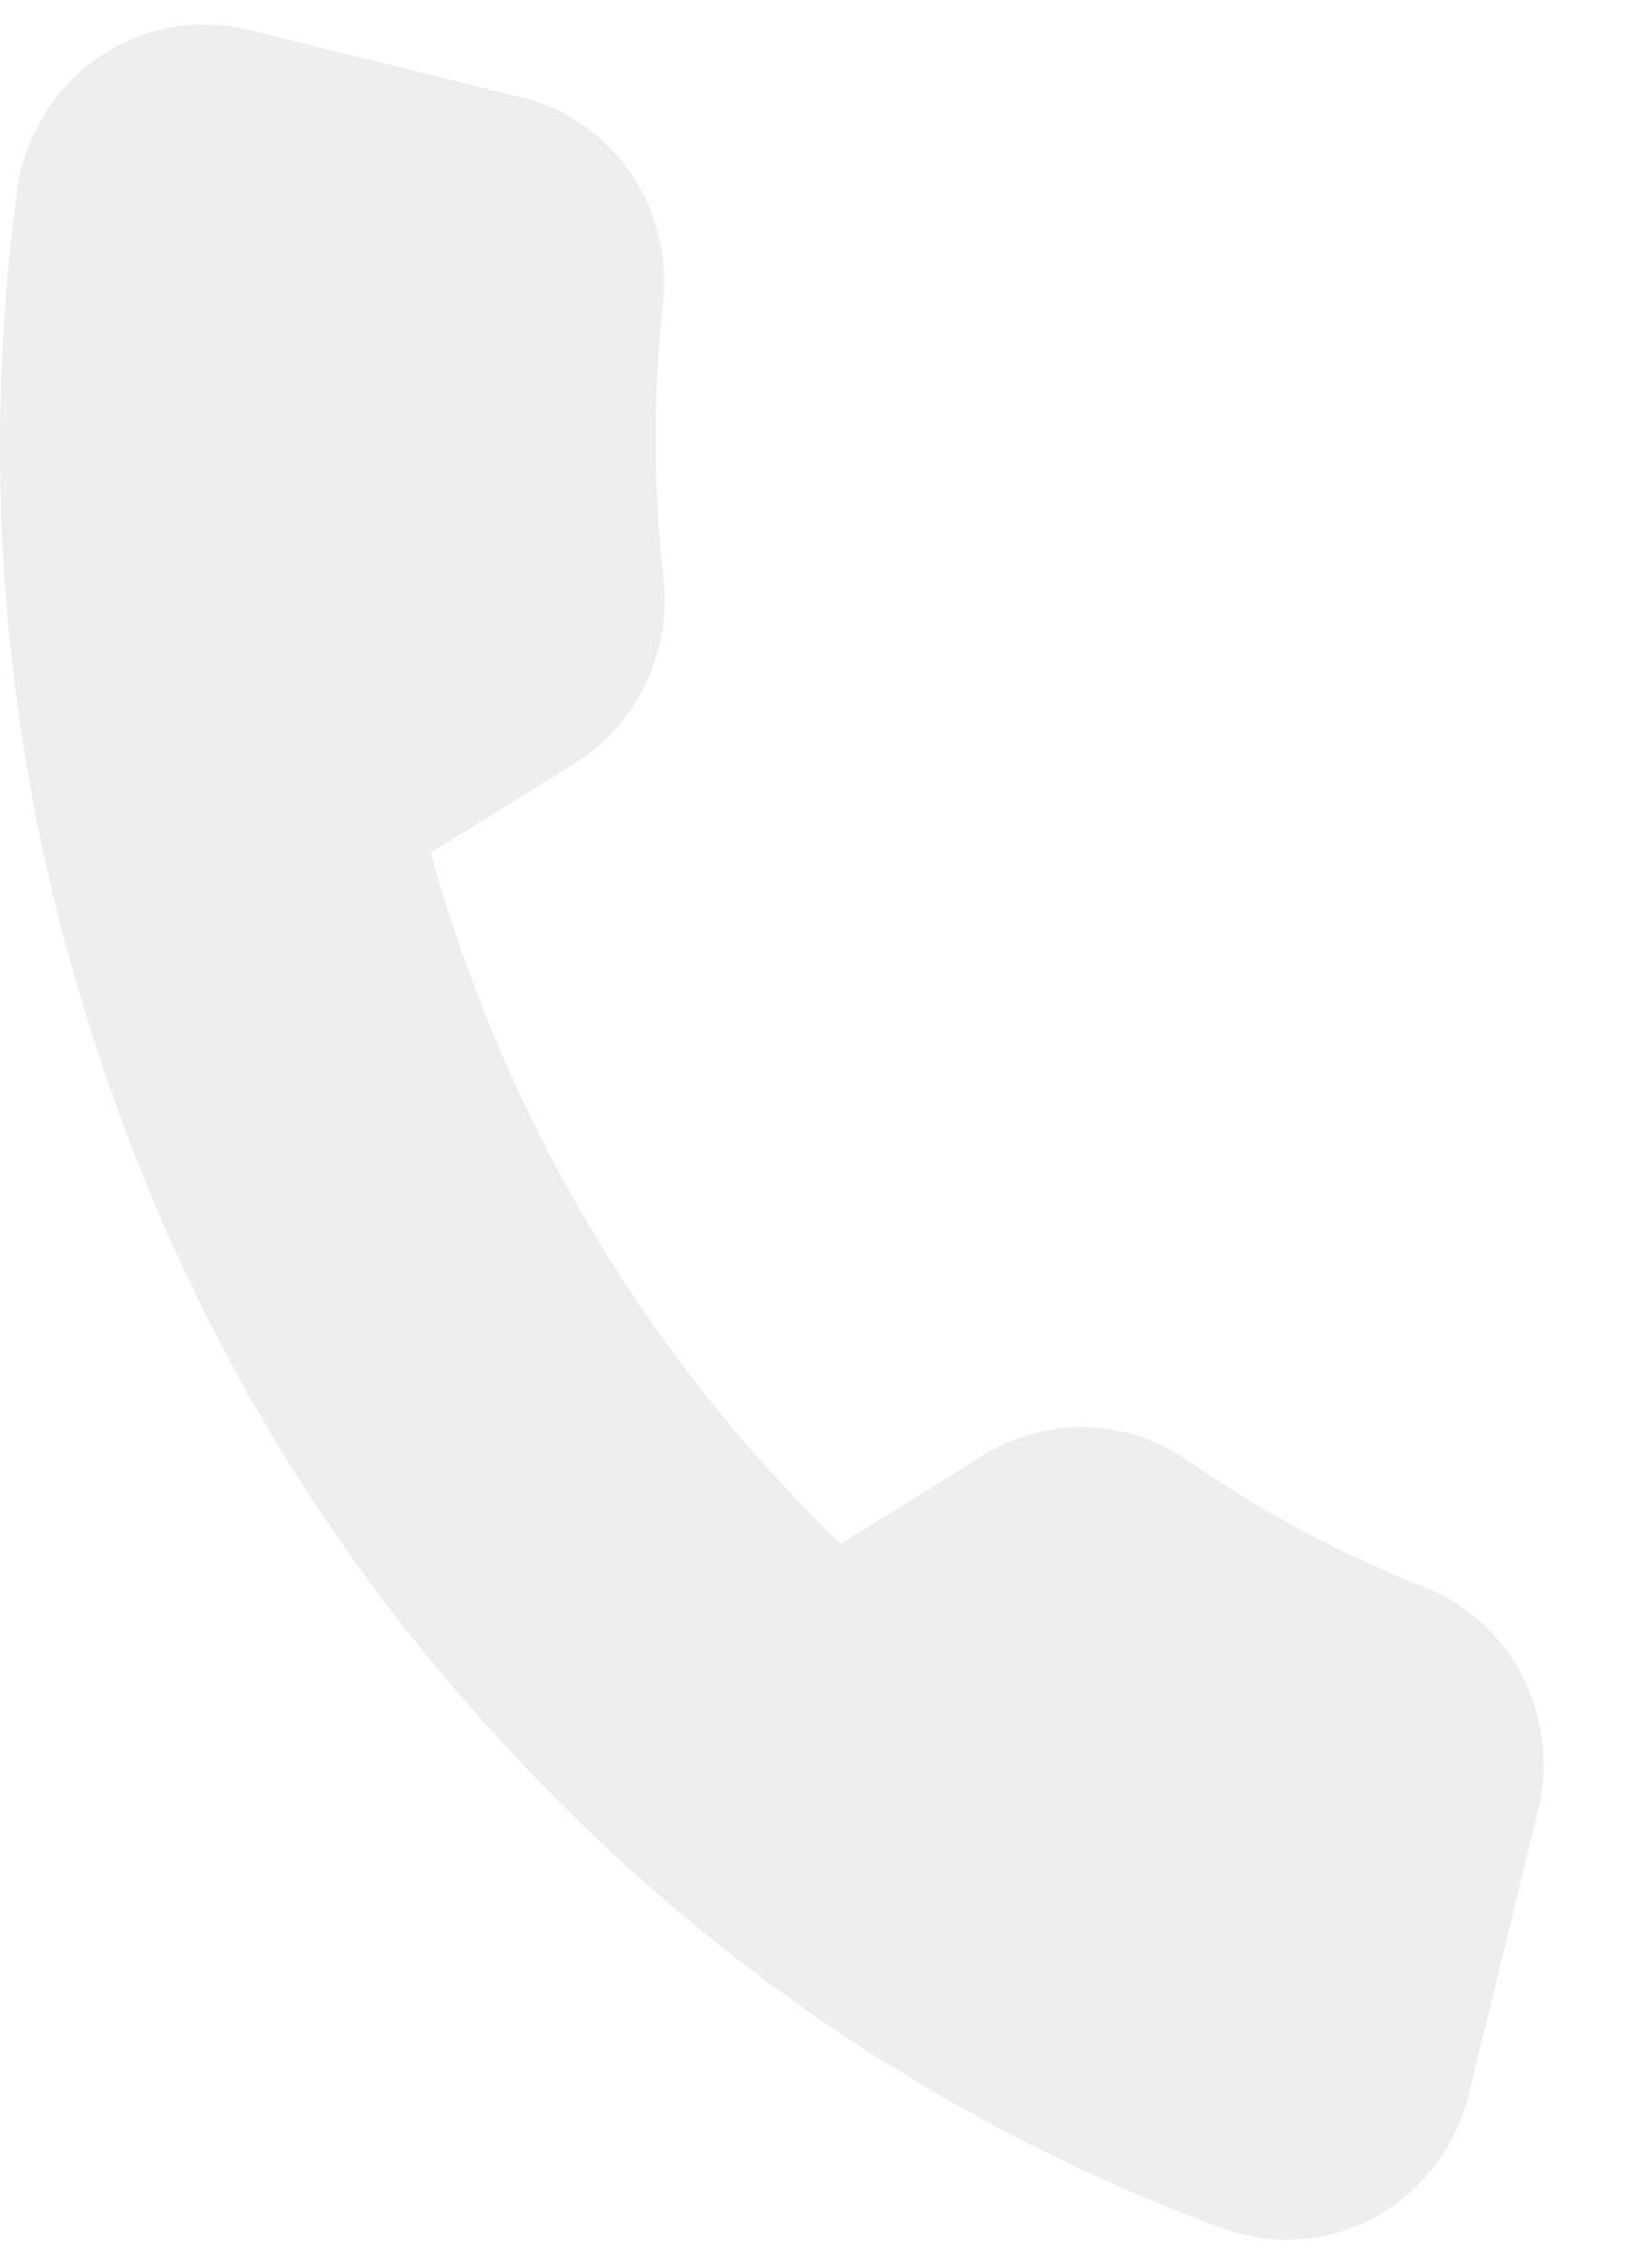
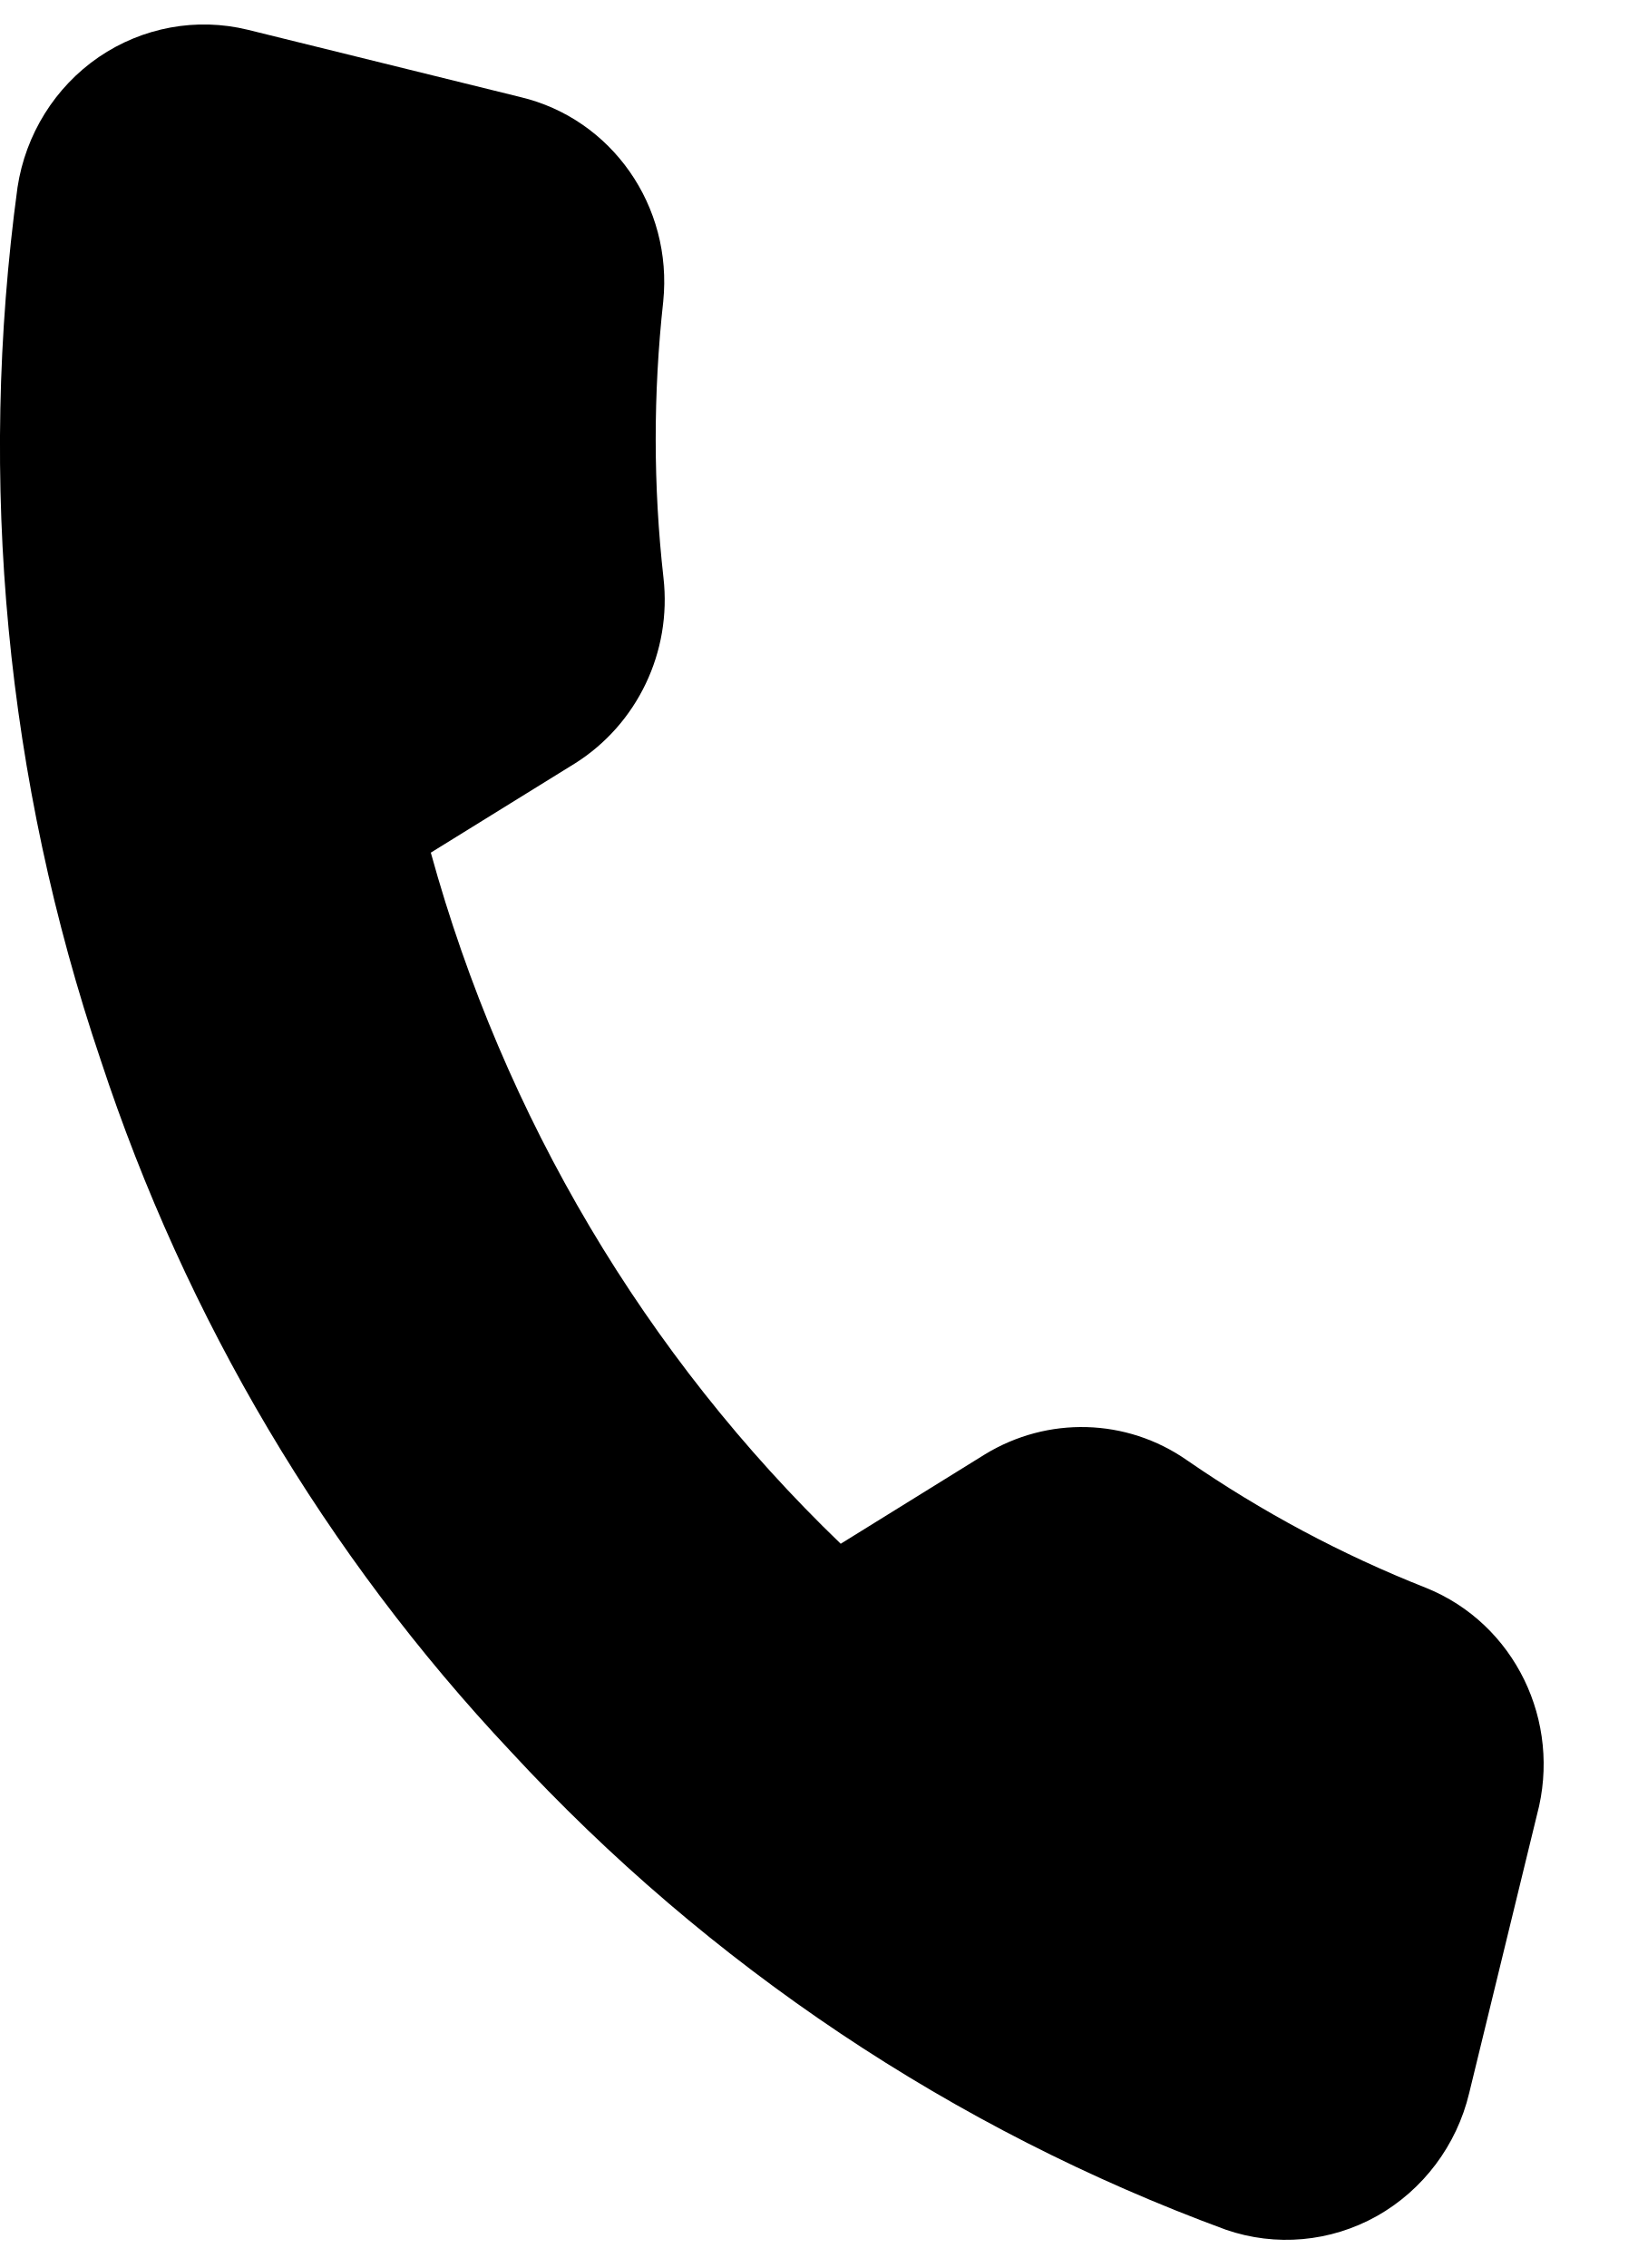
- <svg xmlns="http://www.w3.org/2000/svg" width="13" height="18" viewBox="0 0 13 18" fill="none">
-   <path d="M12.201 14.404L11.663 16.612C11.564 17.027 11.297 17.381 10.93 17.588C10.562 17.794 10.127 17.833 9.731 17.696C7.571 16.902 5.626 15.602 4.054 13.9C2.586 12.34 1.475 10.467 0.8 8.415C0.048 6.194 -0.178 3.821 0.139 1.487C0.203 1.066 0.437 0.691 0.784 0.453C1.132 0.216 1.56 0.137 1.966 0.236L4.13 0.77C4.856 0.942 5.342 1.636 5.265 2.393C5.185 3.122 5.185 3.858 5.267 4.586C5.334 5.173 5.059 5.748 4.564 6.059L3.42 6.767C3.998 8.864 5.122 10.759 6.674 12.252L7.818 11.543C8.317 11.238 8.943 11.255 9.421 11.588C10.015 11.998 10.653 12.339 11.323 12.603C12.024 12.887 12.401 13.661 12.201 14.404Z" fill="#EEEEEE" />
+ <svg xmlns="http://www.w3.org/2000/svg" width="13" height="18" viewBox="0 0 13 18">
+   <path d="M12.201 14.404L11.663 16.612C11.564 17.027 11.297 17.381 10.93 17.588C10.562 17.794 10.127 17.833 9.731 17.696C7.571 16.902 5.626 15.602 4.054 13.9C2.586 12.34 1.475 10.467 0.8 8.415C0.048 6.194 -0.178 3.821 0.139 1.487C0.203 1.066 0.437 0.691 0.784 0.453C1.132 0.216 1.56 0.137 1.966 0.236L4.13 0.77C4.856 0.942 5.342 1.636 5.265 2.393C5.185 3.122 5.185 3.858 5.267 4.586C5.334 5.173 5.059 5.748 4.564 6.059L3.42 6.767C3.998 8.864 5.122 10.759 6.674 12.252L7.818 11.543C8.317 11.238 8.943 11.255 9.421 11.588C10.015 11.998 10.653 12.339 11.323 12.603C12.024 12.887 12.401 13.661 12.201 14.404Z" fill="#000" />
</svg>
